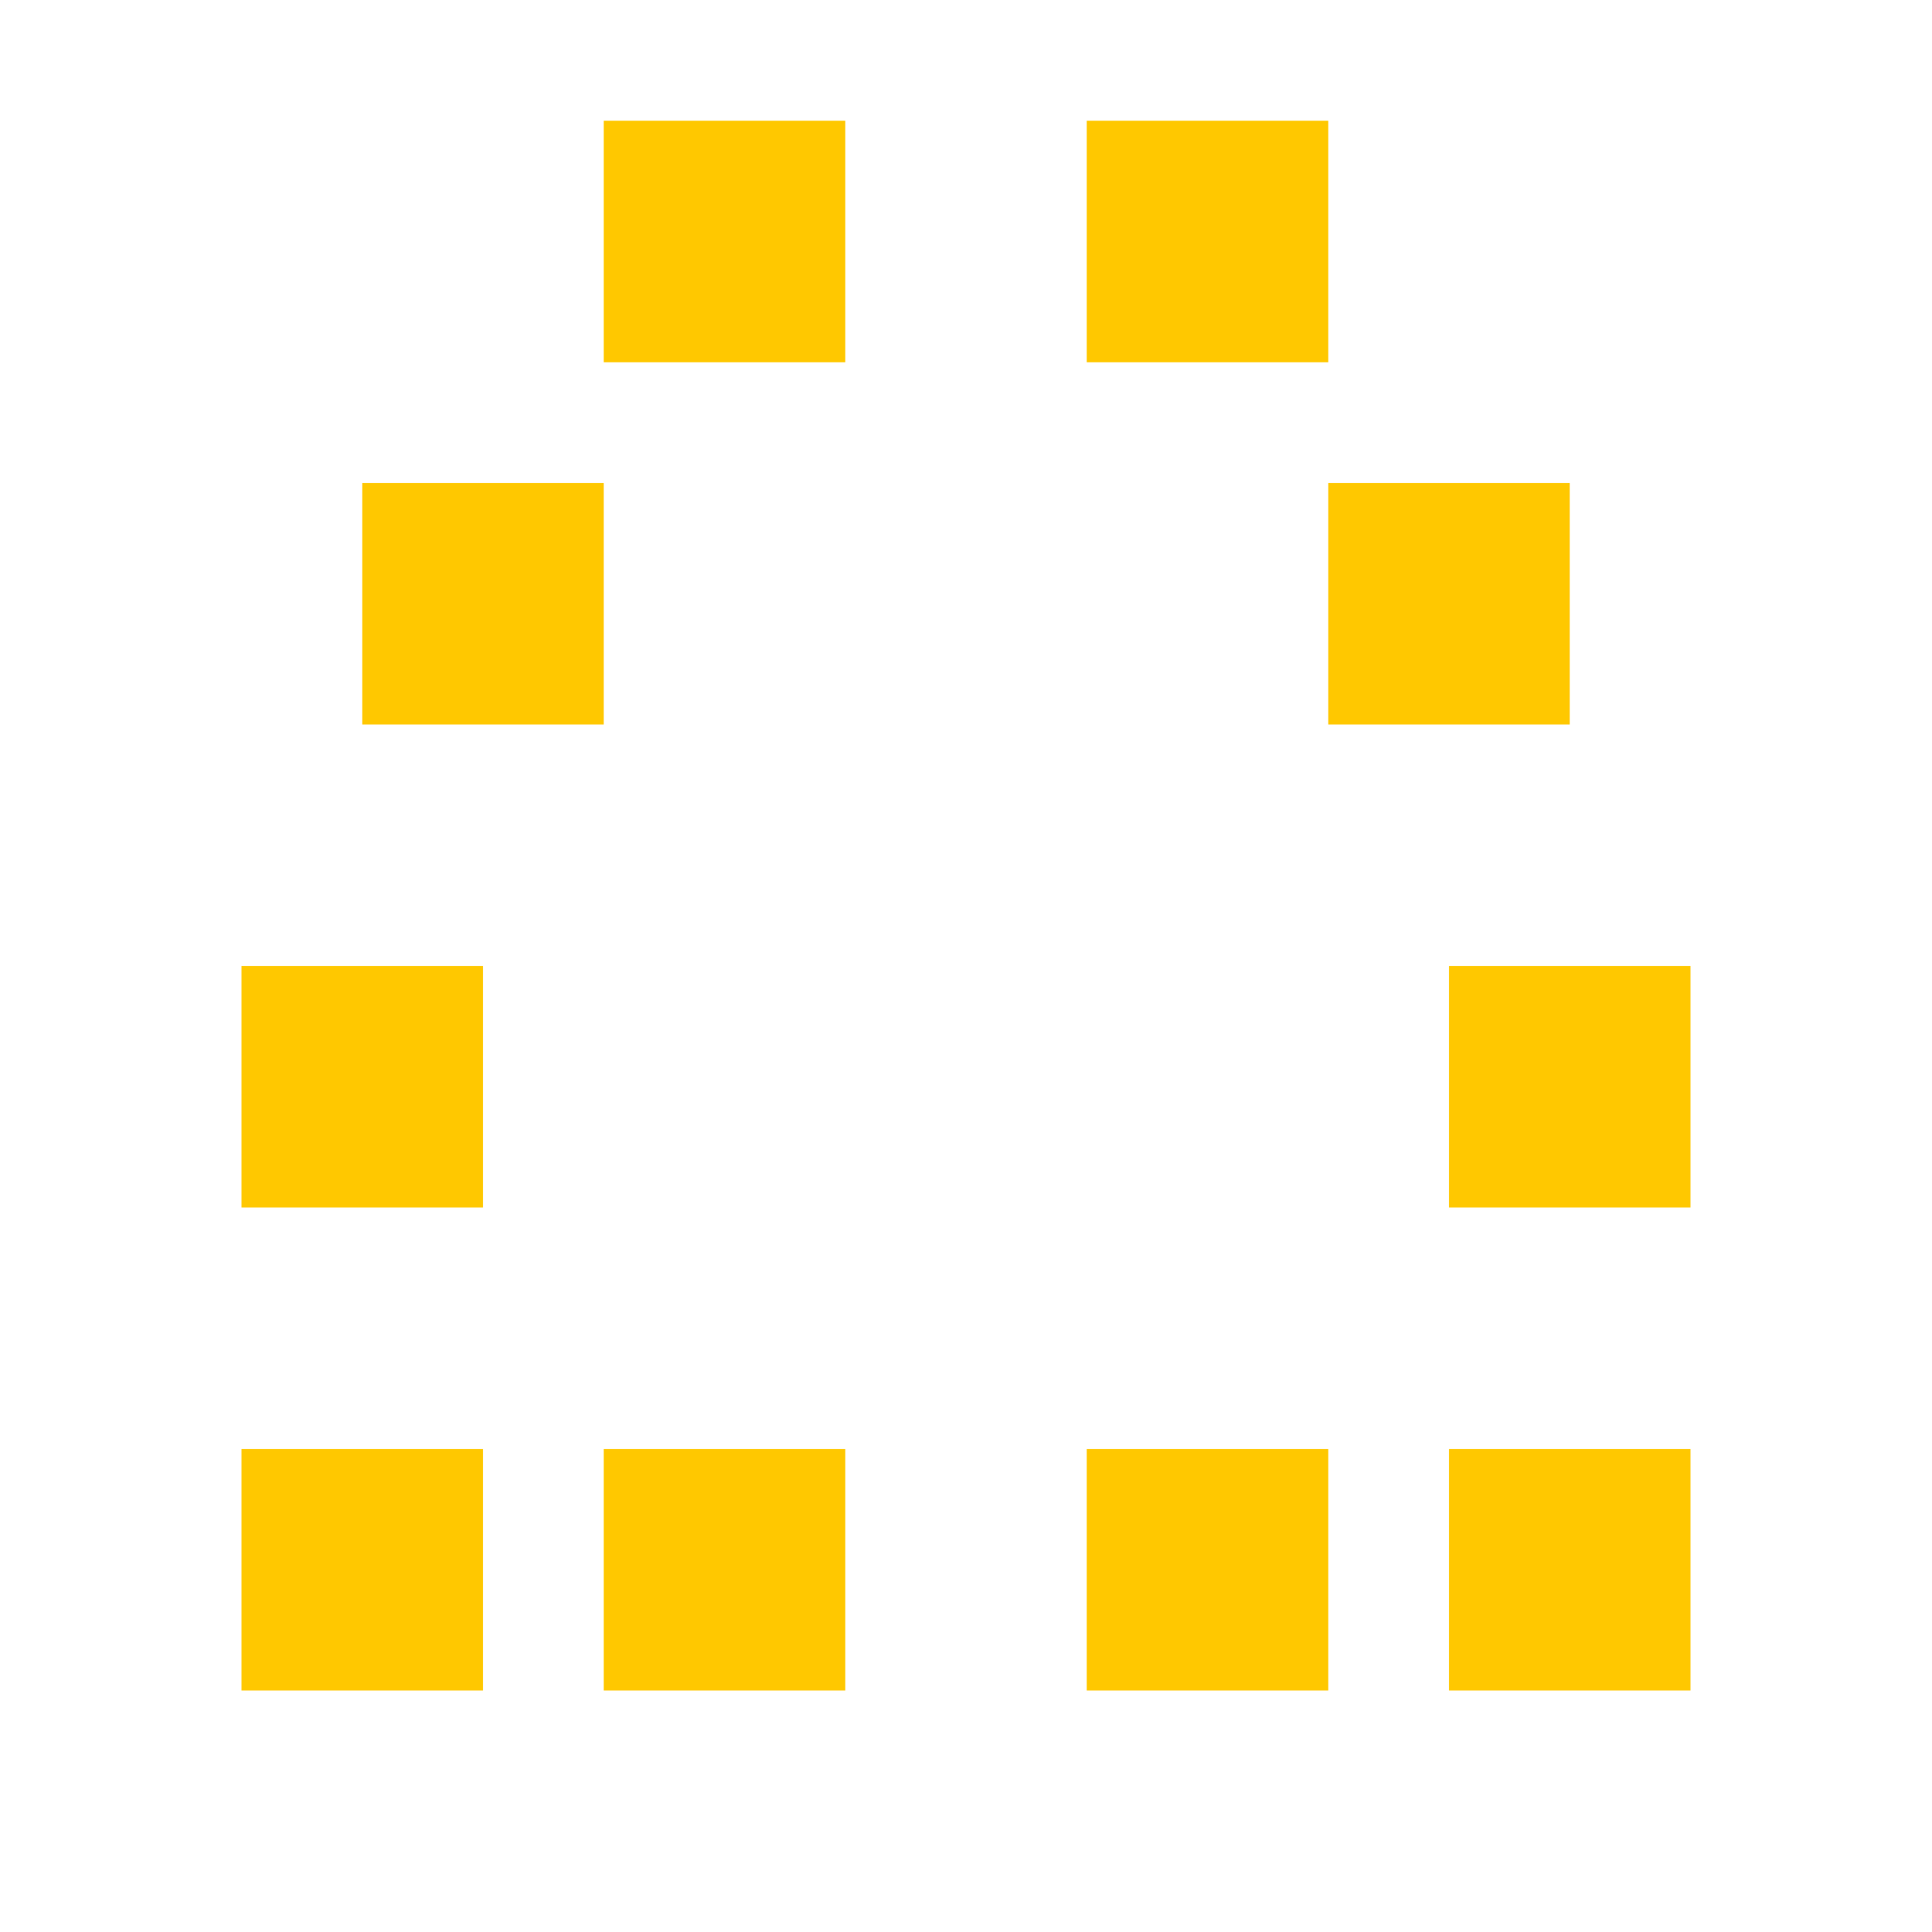
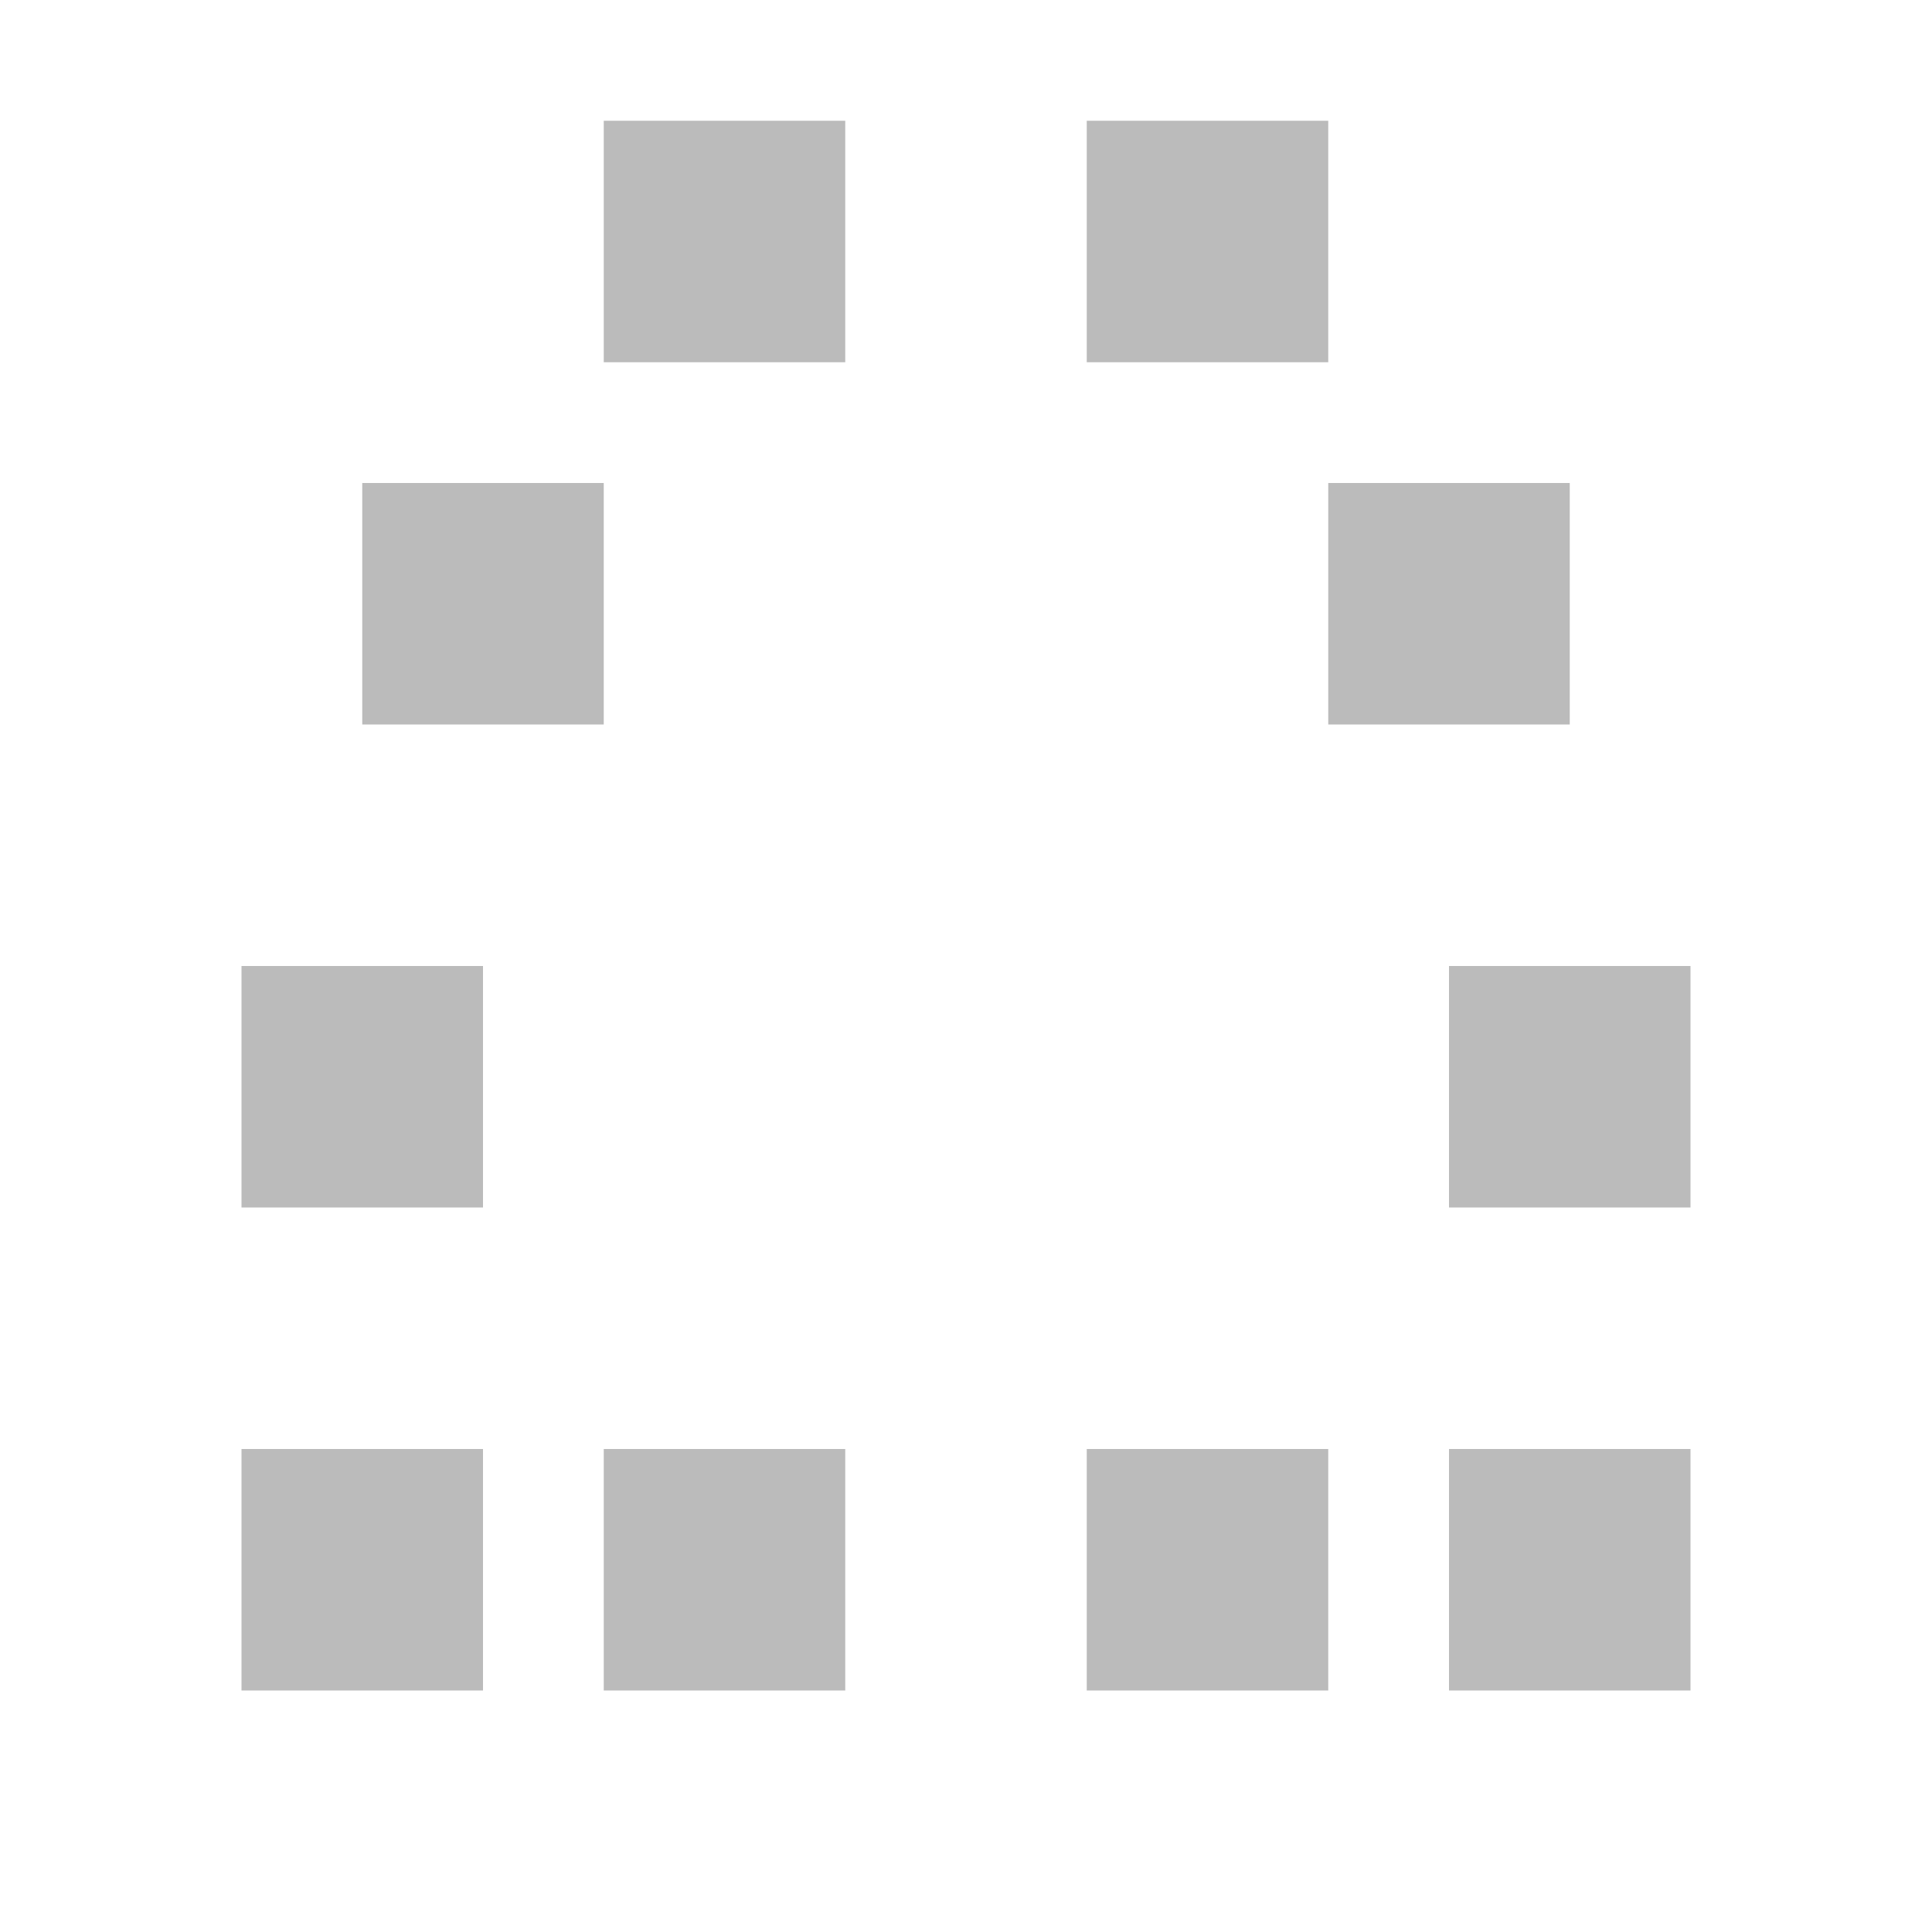
<svg xmlns="http://www.w3.org/2000/svg" width="100%" height="100%" viewBox="0 0 16 16">
-   <rect x="5" y="1" width="2" height="2" fill="rgb(255,200,0)" />
-   <rect x="9" y="1" width="2" height="2" fill="rgb(255,200,0)" />
-   <rect x="3" y="4" width="2" height="2" fill="rgb(255,200,0)" />
-   <rect x="11" y="4" width="2" height="2" fill="rgb(255,200,0)" />
-   <rect x="2" y="8" width="2" height="2" fill="rgb(255,200,0)" />
-   <rect x="12" y="8" width="2" height="2" fill="rgb(255,200,0)" />
-   <rect x="2" y="12" width="2" height="2" fill="rgb(255,200,0)" />
-   <rect x="5" y="12" width="2" height="2" fill="rgb(255,200,0)" />
-   <rect x="9" y="12" width="2" height="2" fill="rgb(255,200,0)" />
-   <rect x="12" y="12" width="2" height="2" fill="rgb(255,200,0)" />
+   <rect x="5" y="1" width="2" height="2" fill="#bbb" />
+   <rect x="9" y="1" width="2" height="2" fill="#bbb" />
+   <rect x="3" y="4" width="2" height="2" fill="#bbb" />
+   <rect x="11" y="4" width="2" height="2" fill="#bbb" />
+   <rect x="2" y="8" width="2" height="2" fill="#bbb" />
+   <rect x="12" y="8" width="2" height="2" fill="#bbb" />
+   <rect x="2" y="12" width="2" height="2" fill="#bbb" />
+   <rect x="5" y="12" width="2" height="2" fill="#bbb" />
+   <rect x="9" y="12" width="2" height="2" fill="#bbb" />
+   <rect x="12" y="12" width="2" height="2" fill="#bbb" />
</svg>
